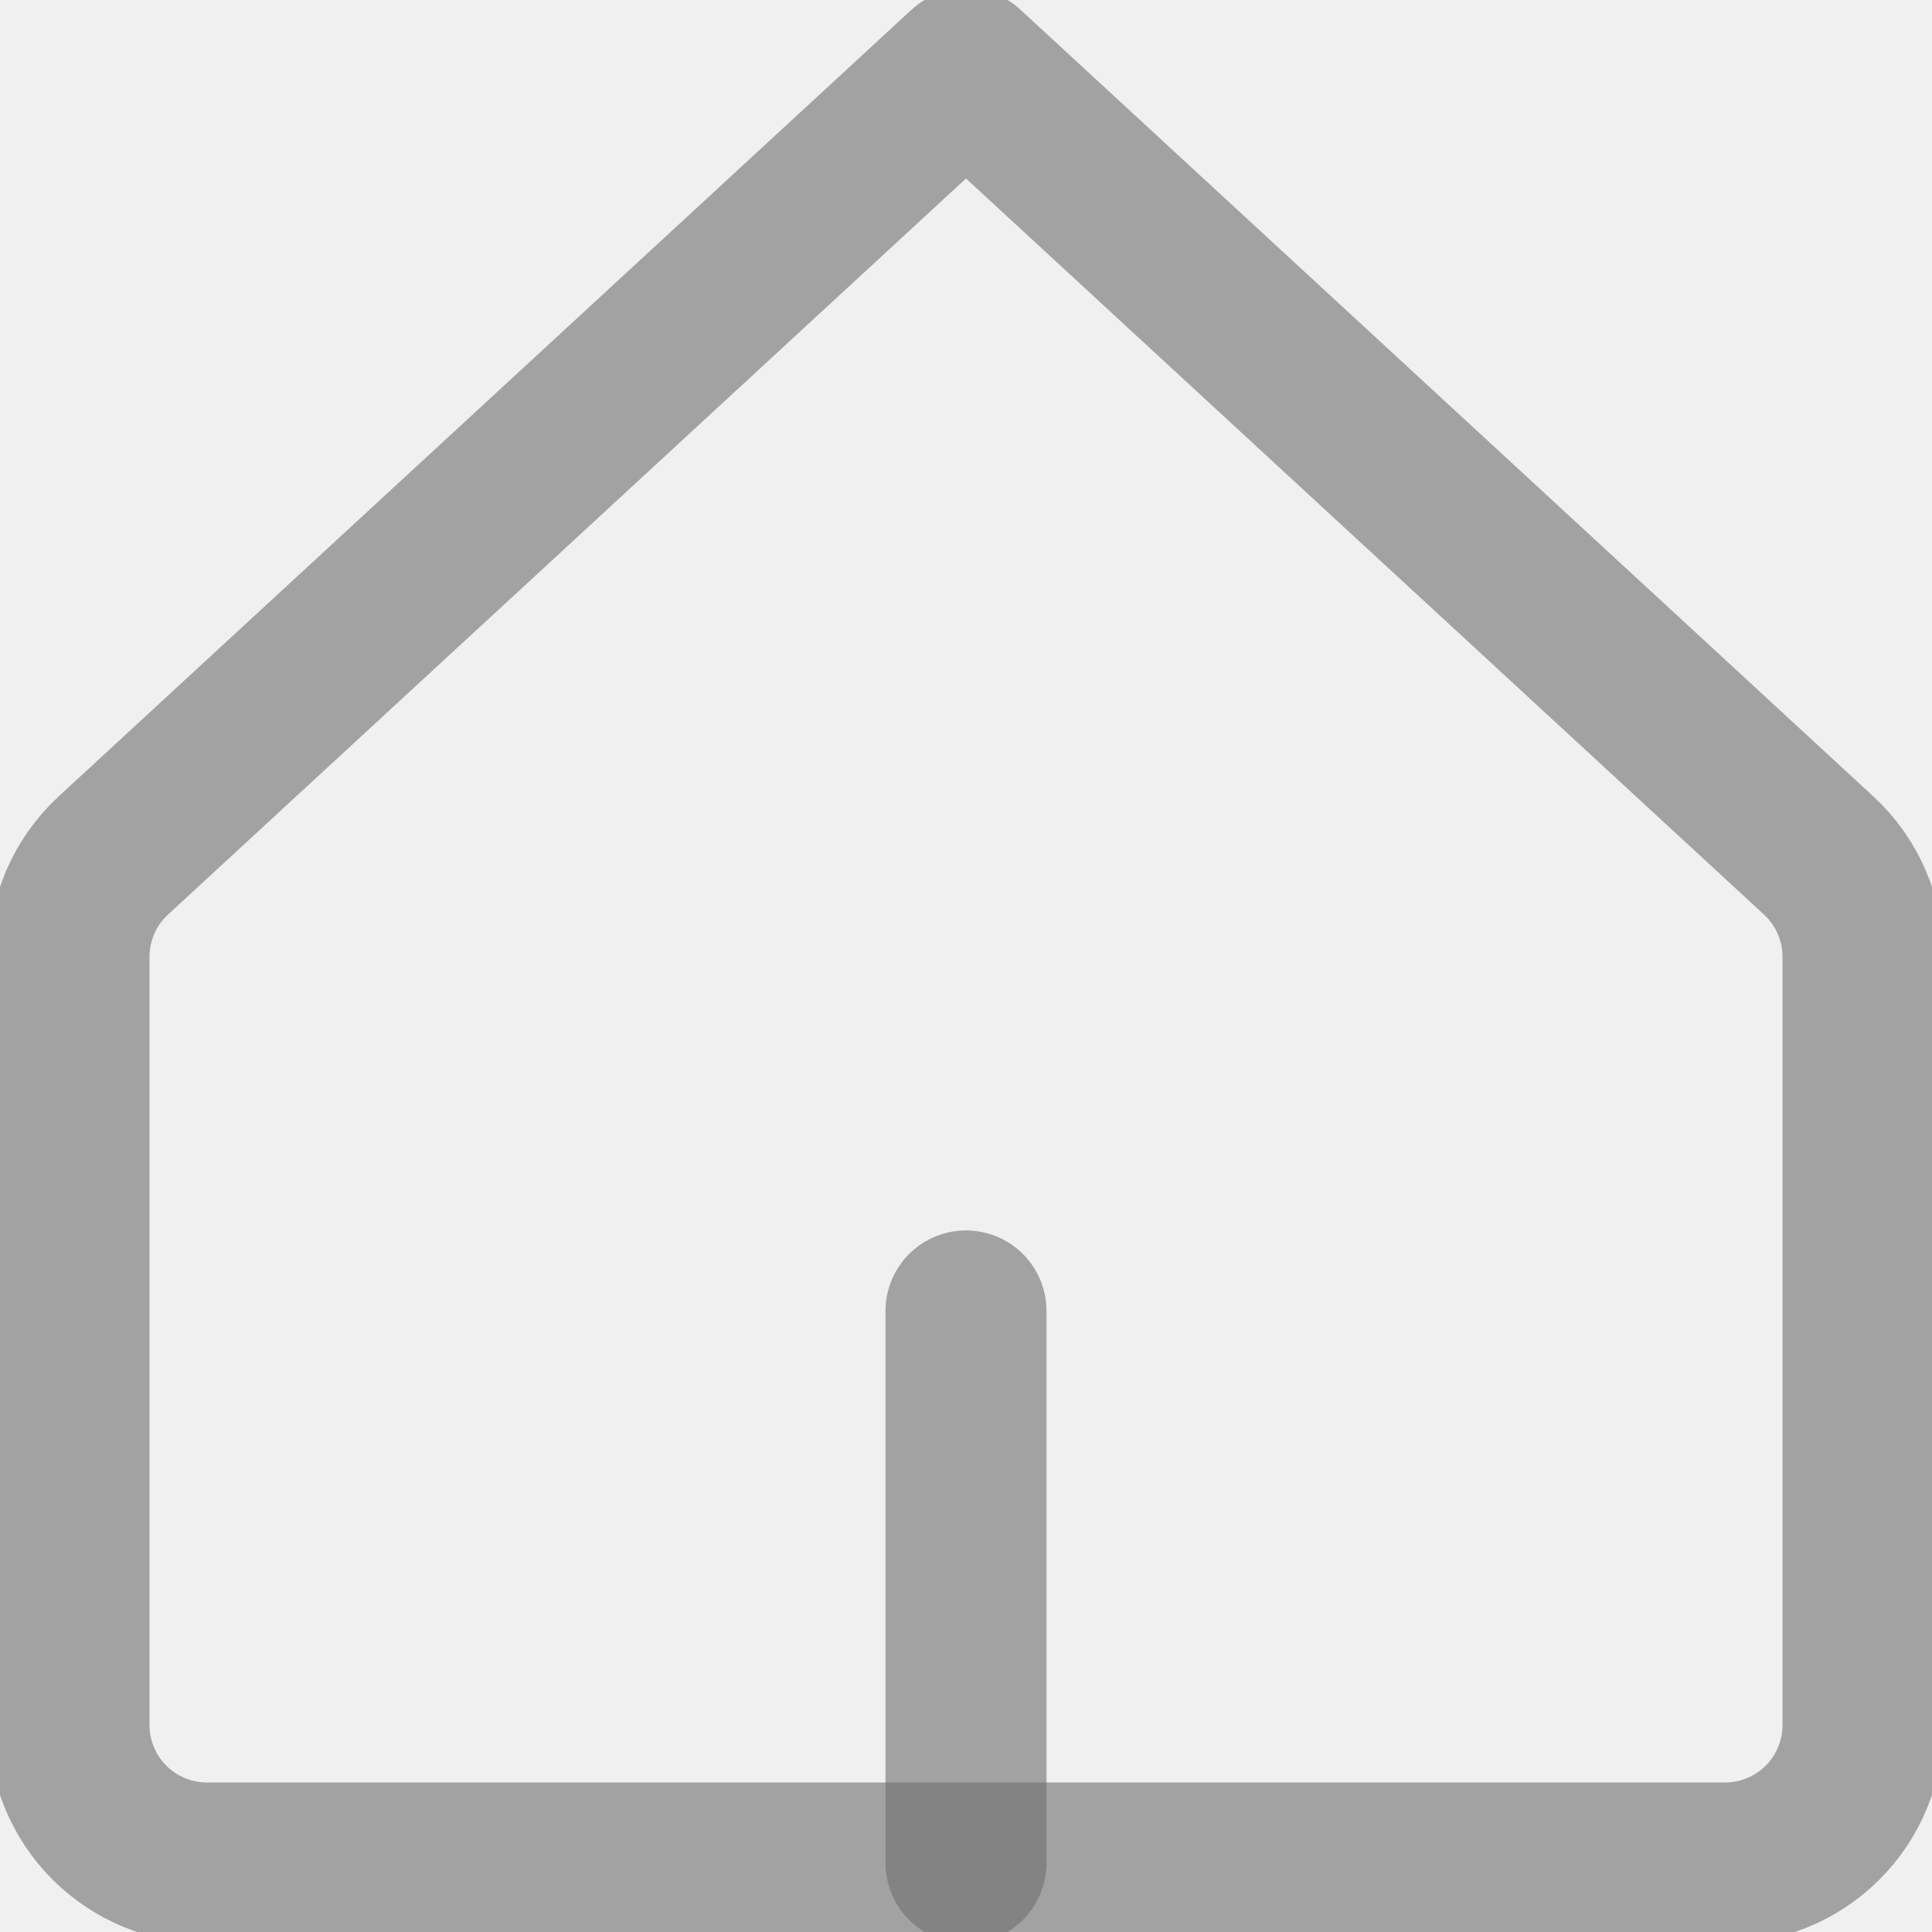
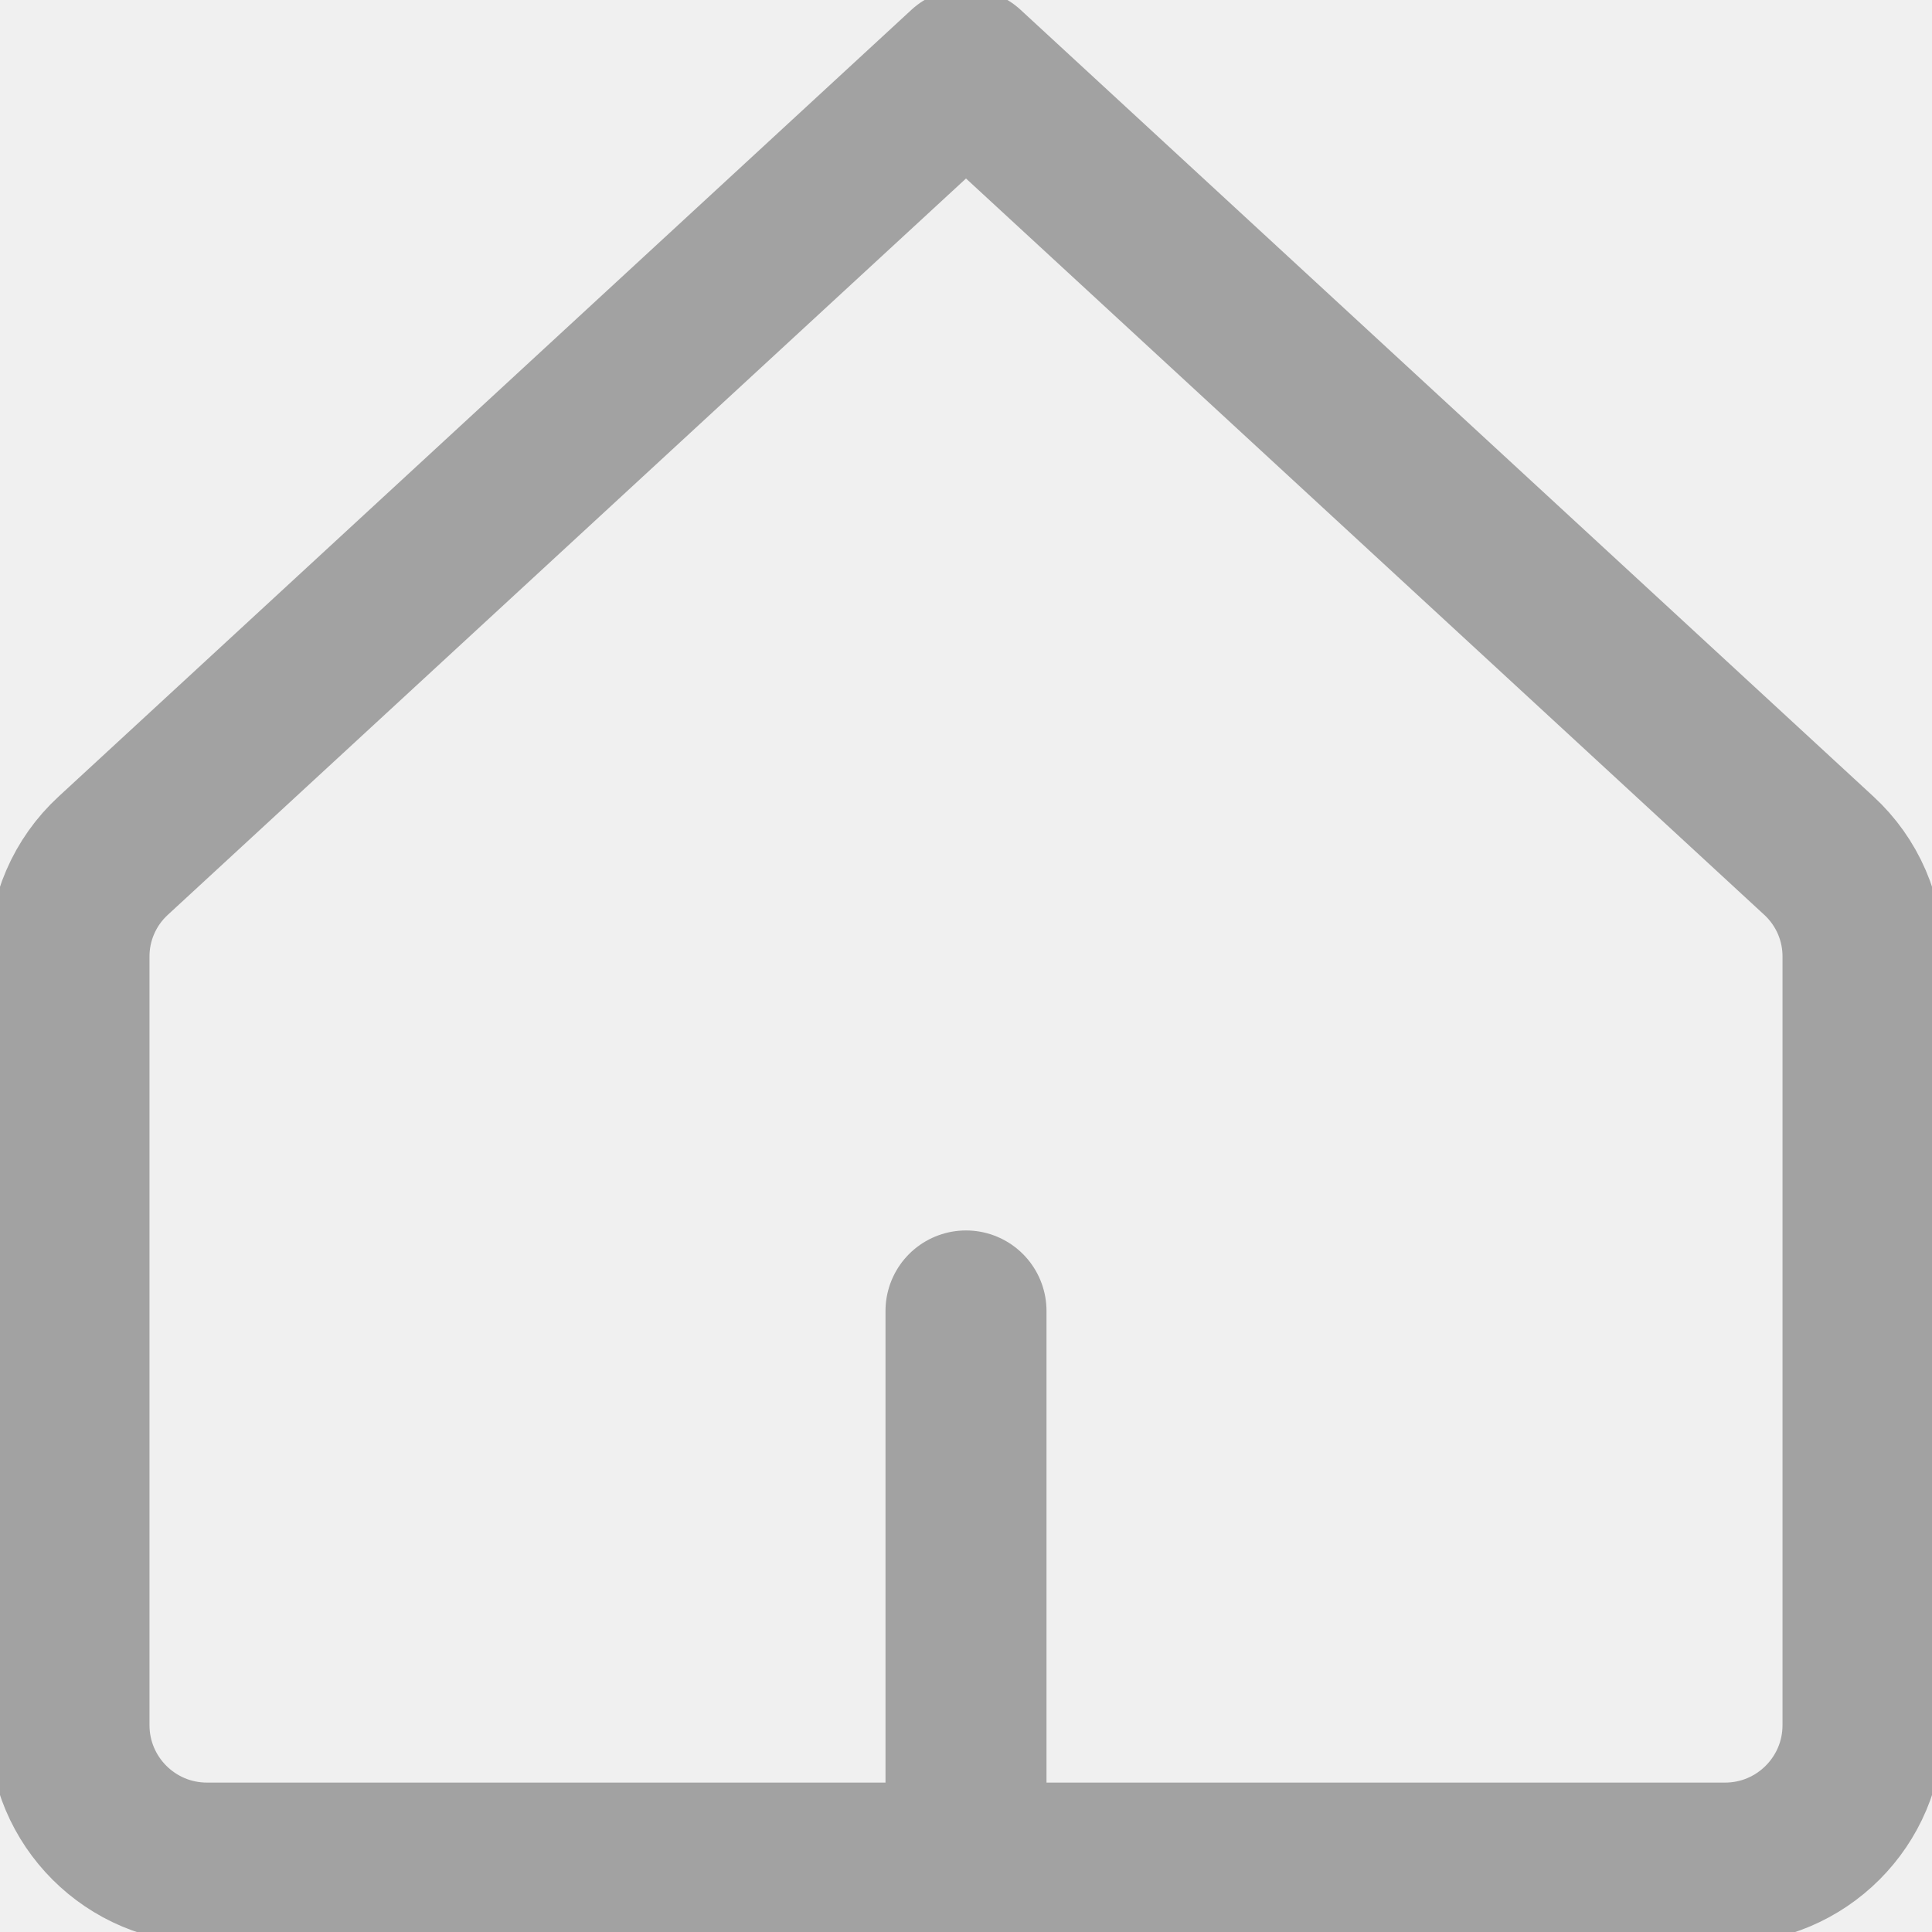
- <svg xmlns="http://www.w3.org/2000/svg" width="24" height="24" viewBox="0 0 24 24" fill="none">
-   <g clip-path="url(#clip0_1385_10543)">
-     <path d="M23.143 11.897C23.145 11.659 23.097 11.424 23.002 11.205C22.908 10.987 22.769 10.791 22.594 10.629L12 0.857L1.406 10.629C1.231 10.791 1.092 10.987 0.998 11.205C0.904 11.424 0.856 11.659 0.857 11.897V21.429C0.857 21.884 1.038 22.32 1.359 22.641C1.681 22.962 2.117 23.143 2.571 23.143H21.429C21.883 23.143 22.319 22.962 22.641 22.641C22.962 22.32 23.143 21.884 23.143 21.429V11.897Z" stroke="#6E6E6E" stroke-opacity="0.6" stroke-width="2" stroke-linecap="round" stroke-linejoin="round" />
-     <path d="M12 23.142V16.285" stroke="#6E6E6E" stroke-opacity="0.6" stroke-width="2" stroke-linecap="round" stroke-linejoin="round" />
+ <svg xmlns="http://www.w3.org/2000/svg" fill="none" viewBox="0 0 24 24">
+   <g stroke="#6e6e6e" stroke-linecap="round" stroke-linejoin="round" stroke-opacity=".6" stroke-width="2" clip-path="url(#a)">
+     <path d="M23.143 11.897a1.7 1.7 0 0 0-.549-1.268L12 .857 1.406 10.63a1.7 1.7 0 0 0-.549 1.268v9.532a1.714 1.714 0 0 0 1.715 1.714h18.857a1.714 1.714 0 0 0 1.714-1.714zM12 23.142v-6.857" />
  </g>
  <defs>
-     <clipPath id="clip0_1385_10543">
-       <rect width="24" height="24" fill="white" />
+     <clipPath id="a">
+       <path fill="#fff" d="M0 0h24v24H0z" />
    </clipPath>
  </defs>
</svg>
